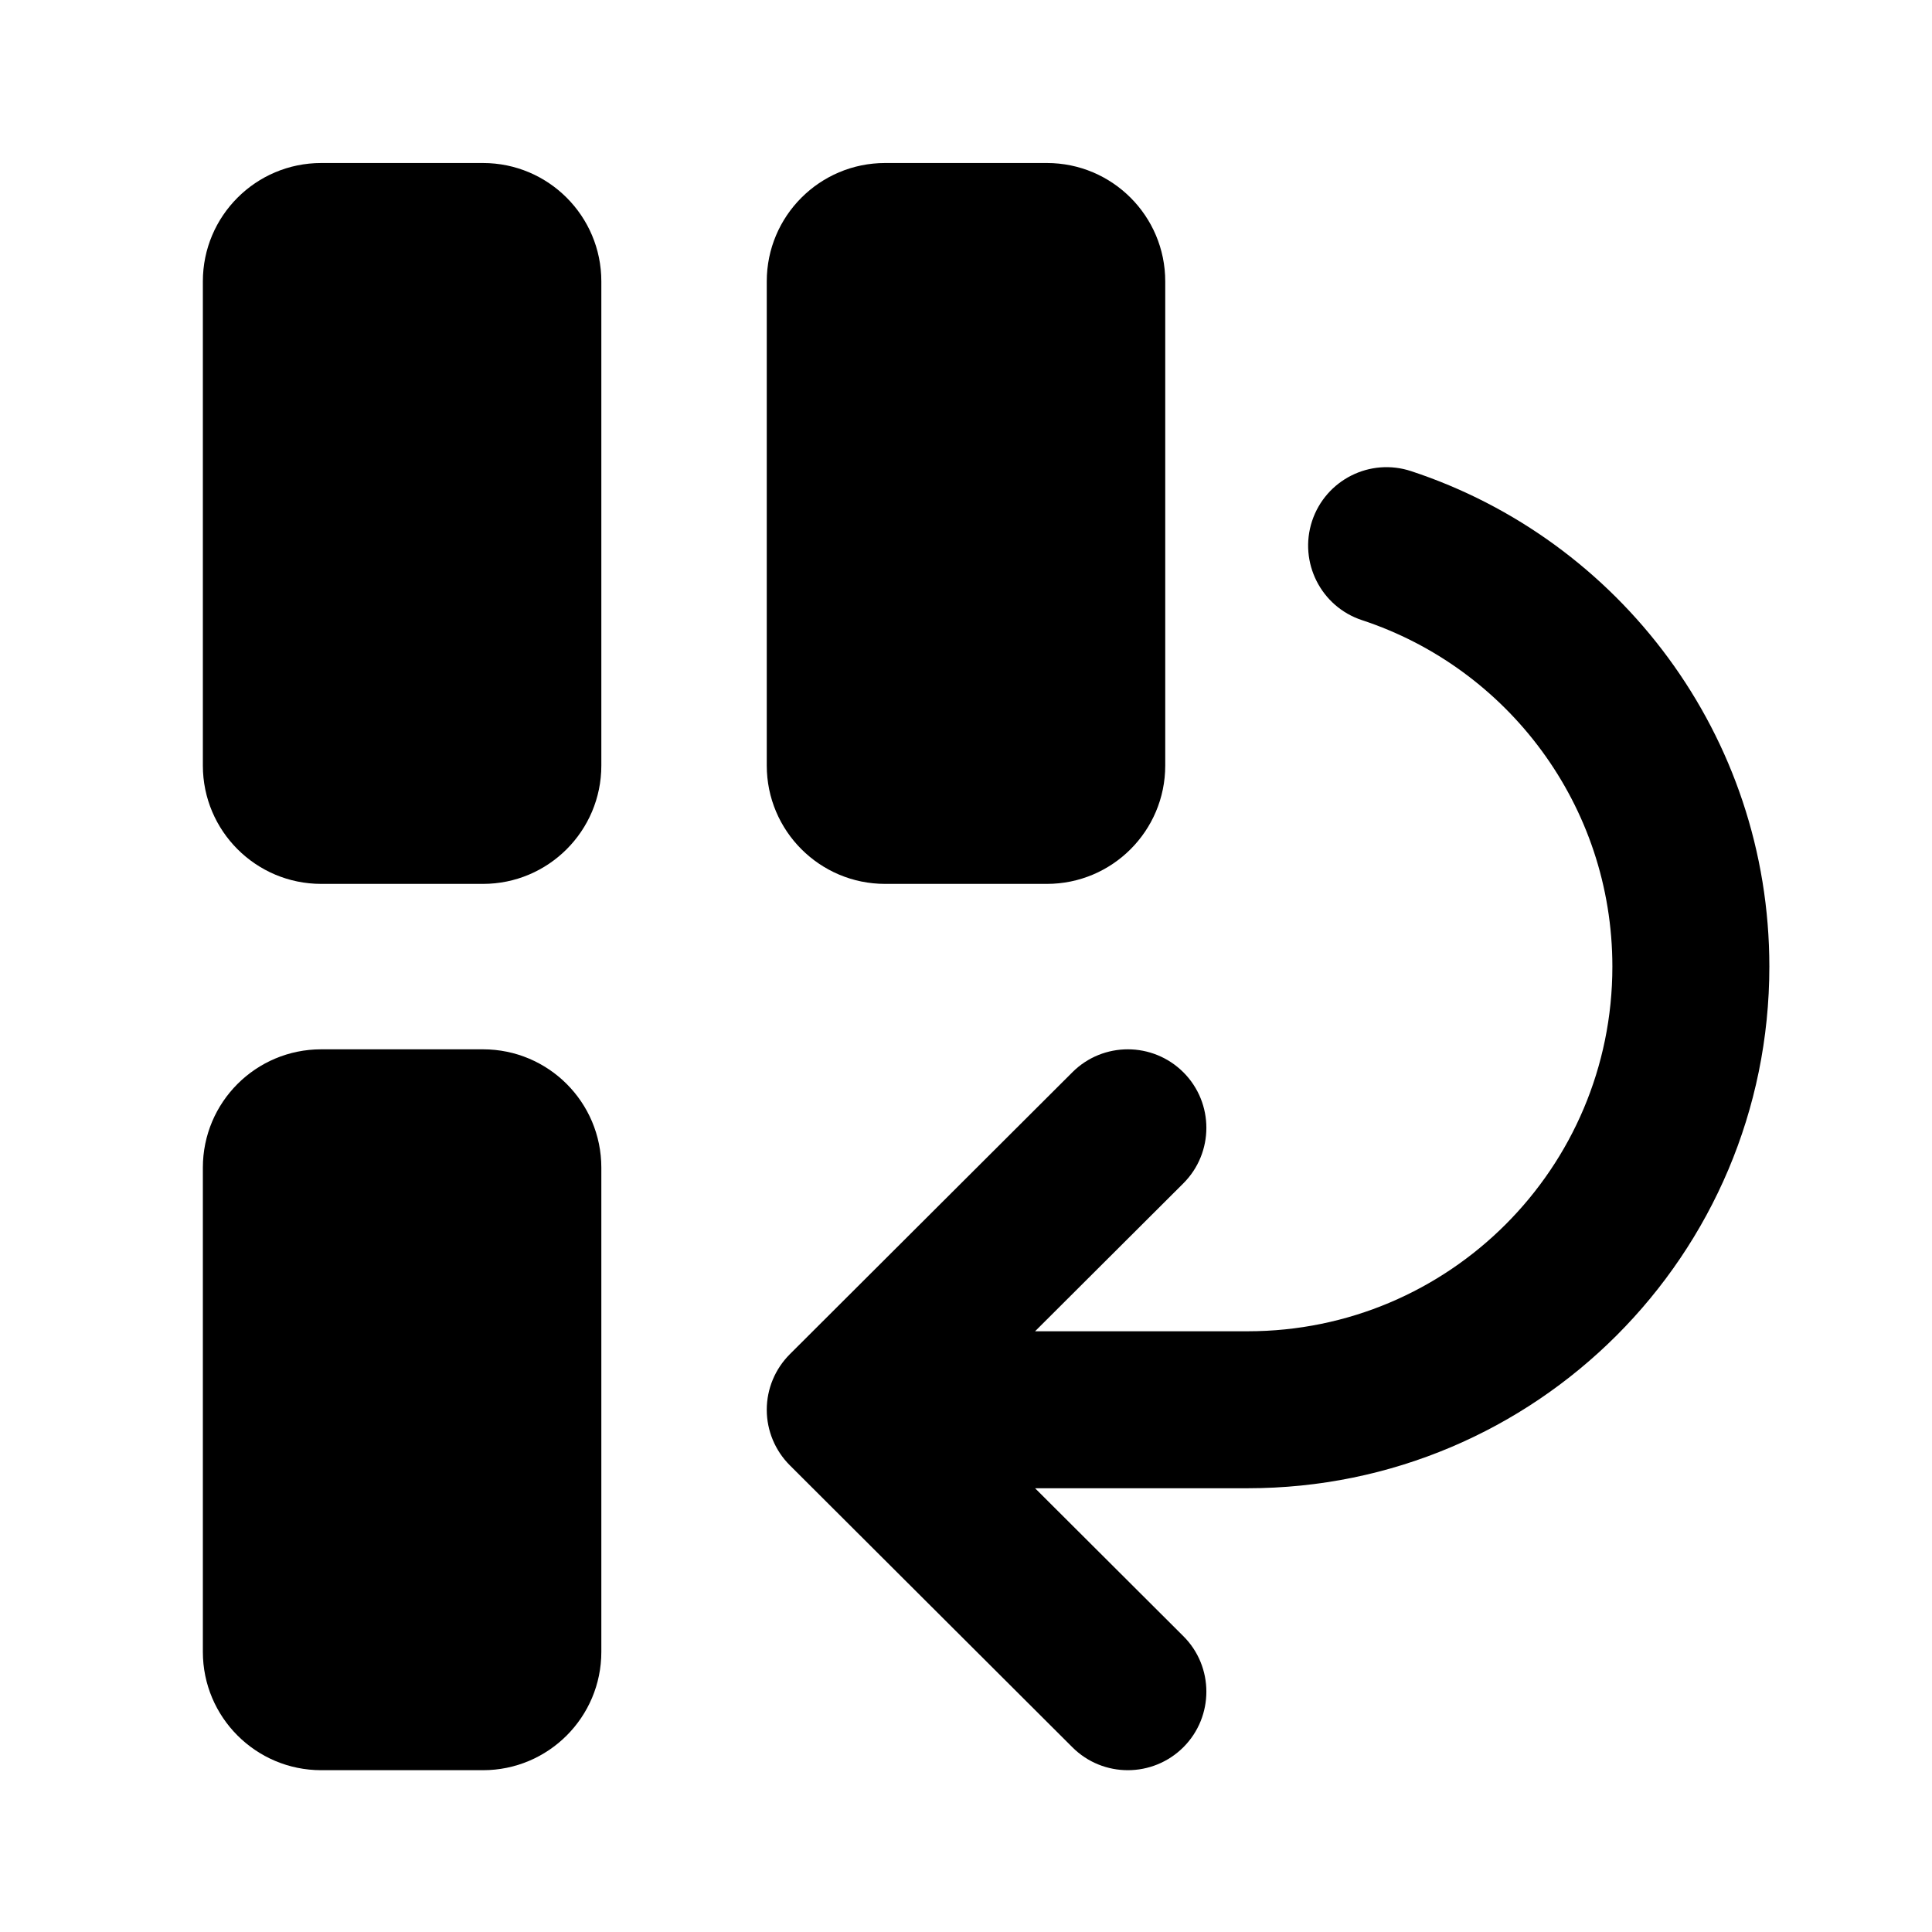
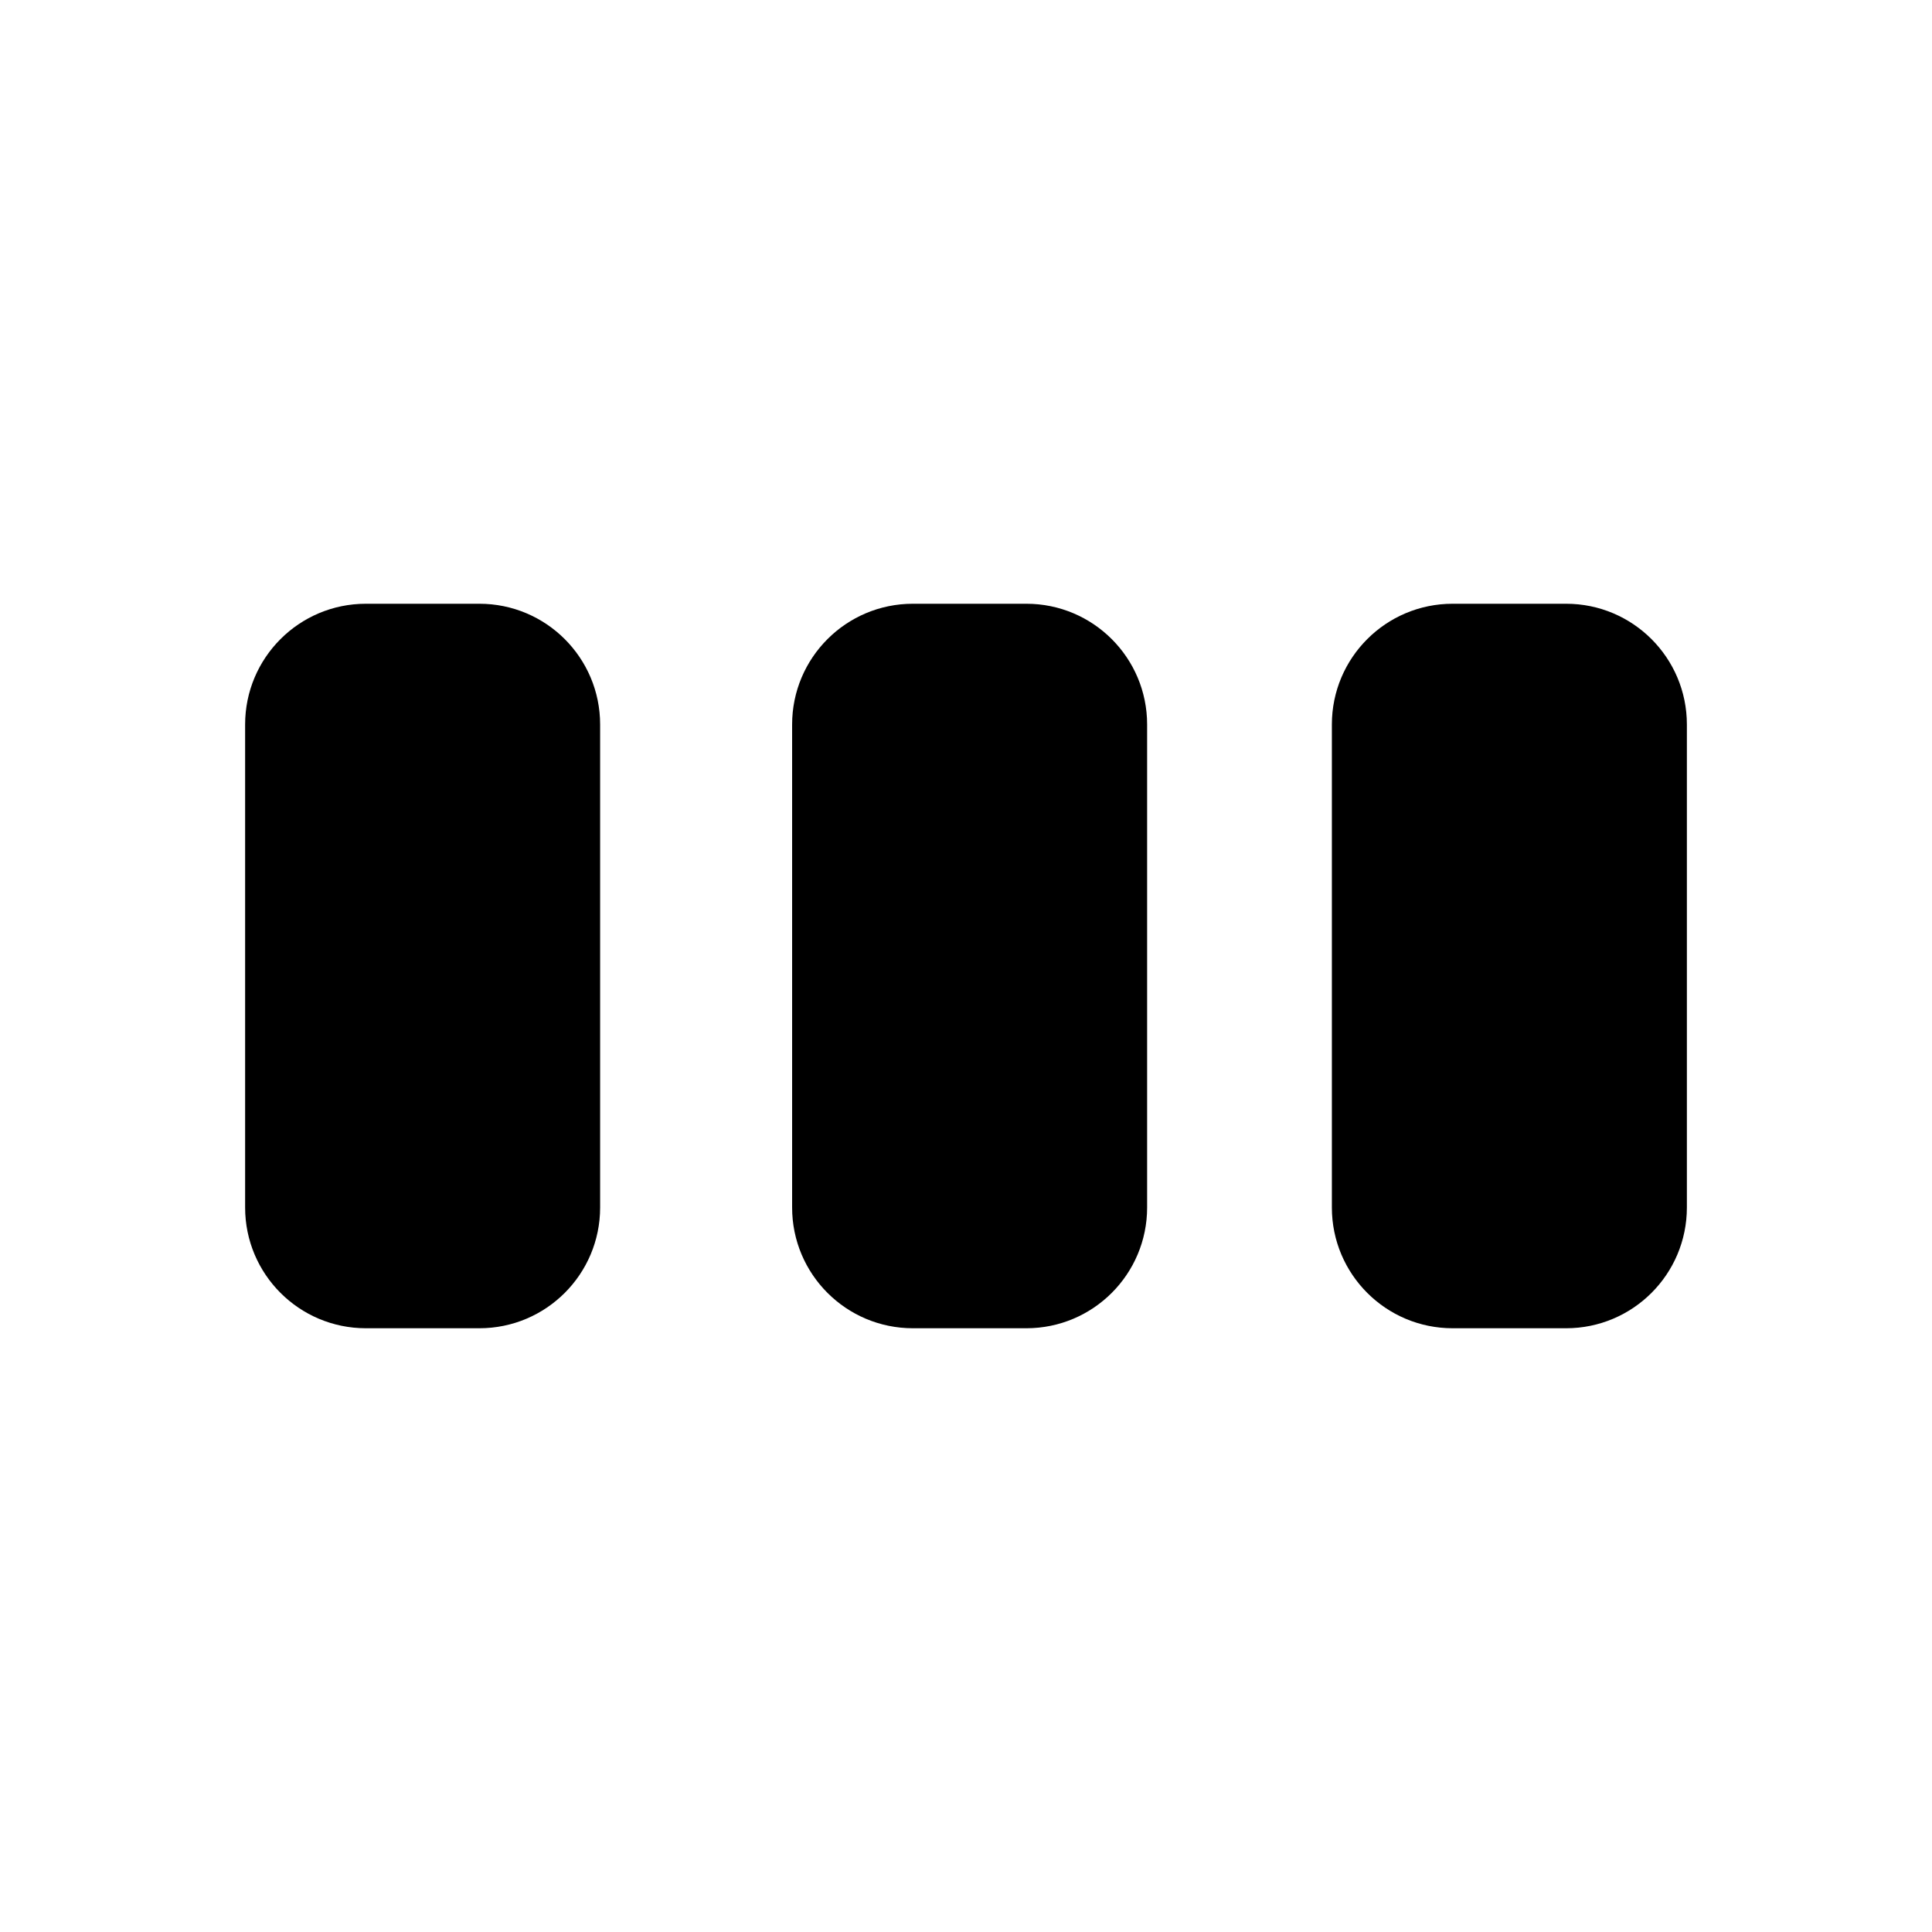
- <svg xmlns="http://www.w3.org/2000/svg" width="16" height="16" viewBox="0 0 16 16">
-   <path d="M4.98 2.33C4.98 1.789 4.541 1.35 4 1.35H2.66C2.119 1.35 1.68 1.789 1.68 2.33V6.34C1.68 6.881 2.119 7.32 2.66 7.32H4C4.541 7.32 4.98 6.881 4.98 6.34L4.98 2.33Z" />
-   <path d="M9.65 2.33C9.65 1.789 9.211 1.35 8.67 1.35H7.33C6.789 1.35 6.35 1.789 6.35 2.33L6.35 6.34C6.35 6.881 6.789 7.32 7.33 7.32H8.67C9.211 7.32 9.65 6.881 9.65 6.34L9.65 2.33Z" />
-   <path d="M4.98 9.67C4.98 9.128 4.541 8.69 4 8.69L2.66 8.69C2.119 8.69 1.68 9.128 1.68 9.67V13.68C1.68 14.221 2.119 14.66 2.66 14.66H4C4.541 14.66 4.98 14.221 4.98 13.68L4.98 9.67Z" />
-   <path d="M11.687 3.902C11.346 3.789 10.979 3.974 10.866 4.315C10.754 4.656 10.939 5.024 11.28 5.136C12.485 5.533 13.353 6.669 13.353 8.005C13.353 9.673 12.001 11.025 10.333 11.025H8.572L9.8 9.8C10.054 9.546 10.054 9.135 9.801 8.881C9.547 8.627 9.135 8.626 8.881 8.88L6.541 11.215C6.419 11.337 6.35 11.502 6.35 11.675C6.35 11.848 6.419 12.013 6.541 12.135L8.881 14.47C9.135 14.724 9.547 14.723 9.801 14.469C10.054 14.215 10.054 13.803 9.8 13.55L8.572 12.325H10.333C12.719 12.325 14.653 10.391 14.653 8.005C14.653 6.091 13.409 4.469 11.687 3.902Z" />
+ <svg xmlns="http://www.w3.org/2000/svg" width="16" height="16" viewBox="0 0 16 16" fill="none">
+   <rect x="2.03" y="5" width="2.94" height="6" rx="1" fill="currentColor" />
+   <rect x="6.56" y="5" width="2.94" height="6" rx="1" fill="currentColor" />
+   <rect x="11.03" y="5" width="2.94" height="6" rx="1" fill="currentColor" />
</svg>
